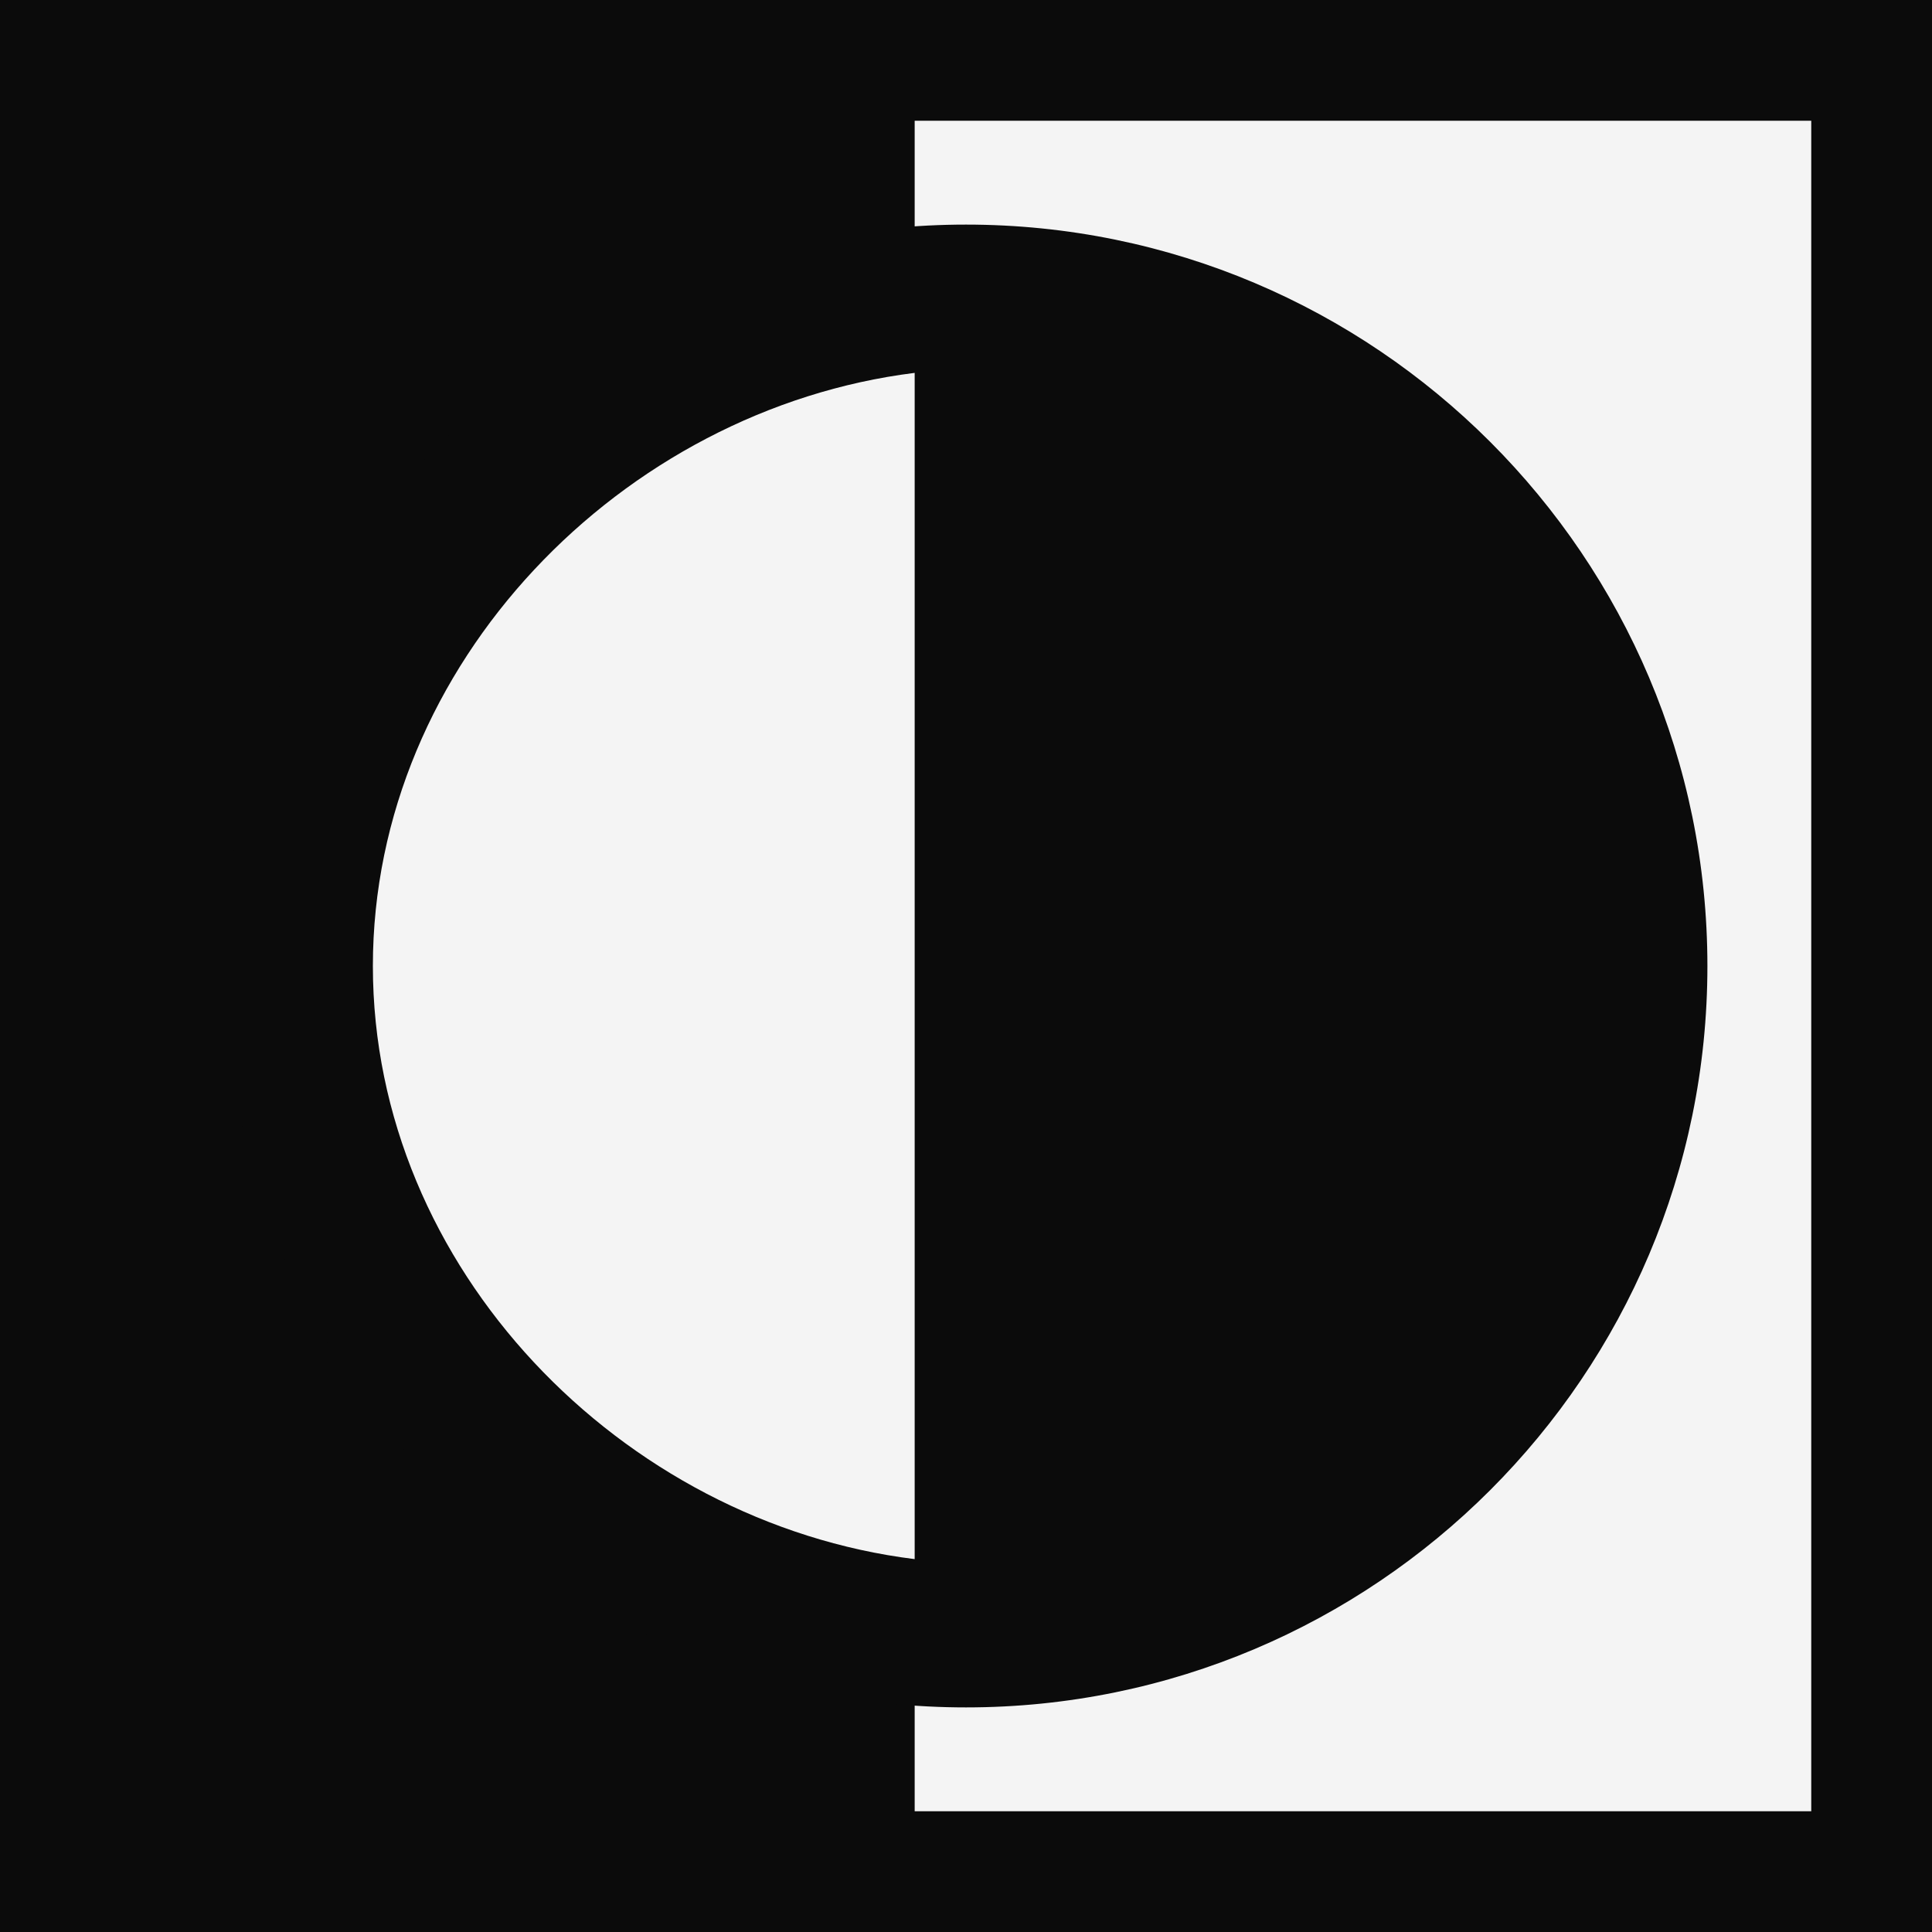
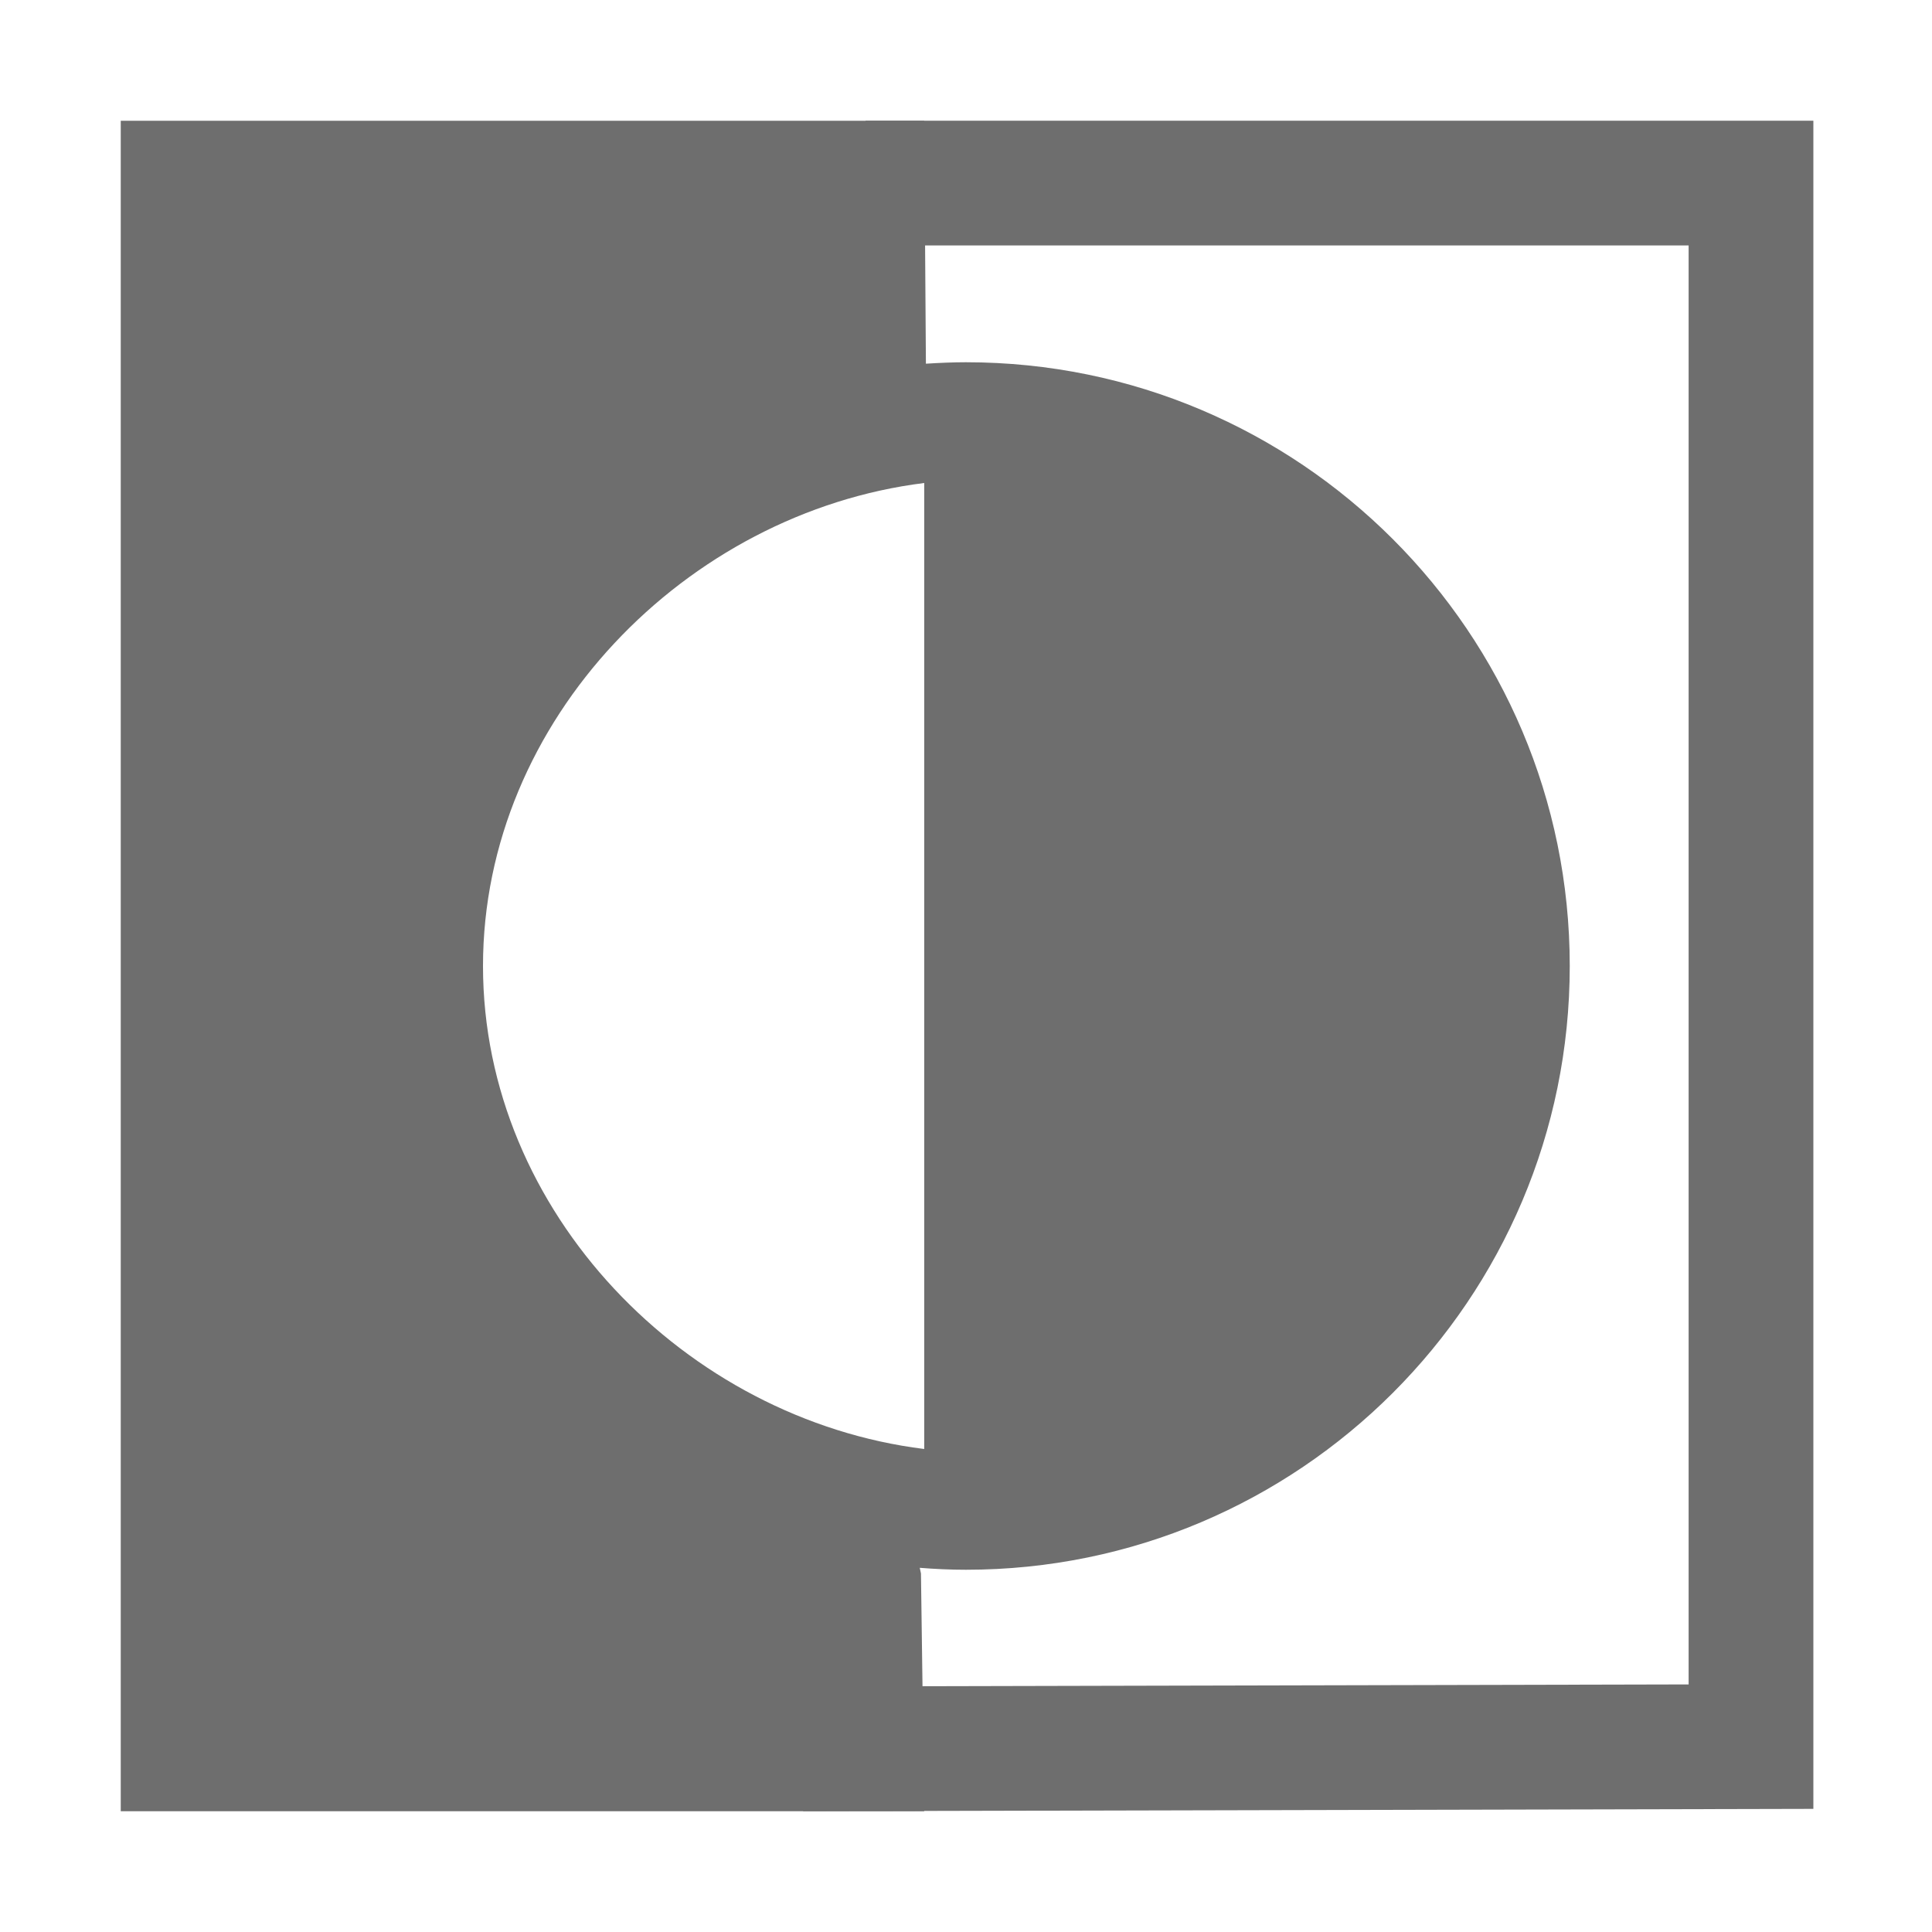
<svg xmlns="http://www.w3.org/2000/svg" width="16" height="16" fill="none" version="1.1" viewBox="0 0 16 16">
  <g>
-     <rect width="16" height="16" fill="#0b0b0b" style="paint-order:markers fill stroke" />
-     <rect x="7.575" y="1" width="7.425" height="14" fill="#f4f4f4" style="paint-order:markers fill stroke" />
-     <path d="m8.029 2.478-0.02 10.754c-1.544 0.065-3.105-0.573-4.16-1.702s-1.587-2.729-1.417-4.266c0.148-1.344 0.825-2.622 1.852-3.5 1.028-0.878 2.396-1.348 3.746-1.286z" fill="#f4f4f4" />
-     <path d="m8 14.14c-3.389 0-6.14-2.751-6.14-6.14 0-3.389 2.751-6.14 6.14-6.14 3.389 0 6.14 2.751 6.14 6.14 0 3.389-2.751 6.14-6.14 6.14zm-0.425-11.052c-2.419 0.301-4.487 2.407-4.487 4.912 0 2.505 2.062 4.611 4.487 4.912z" fill="#0b0b0b" />
+     <path d="m1 1v14h6.654l-0.027-1.969-0.01-0.047c0.126 0.01 0.254 0.016 0.383 0.016 2.76 0 5-2.24 5-5 0-2.76-2.24-5-5-5-0.111 0-0.222 0.005-0.332 0.012l-0.014-2.012zm6.654 3v8c-1.975-0.245-3.654-1.96-3.654-4 0-2.04 1.684-3.755 3.654-4z" fill="#6e6e6e" />
+     <path d="m7.168 1.516h7.333v12.949l-7.333 0.017v-0.017" fill="none" stroke="#6e6e6e" stroke-width="1.033" />
  </g>
</svg>
